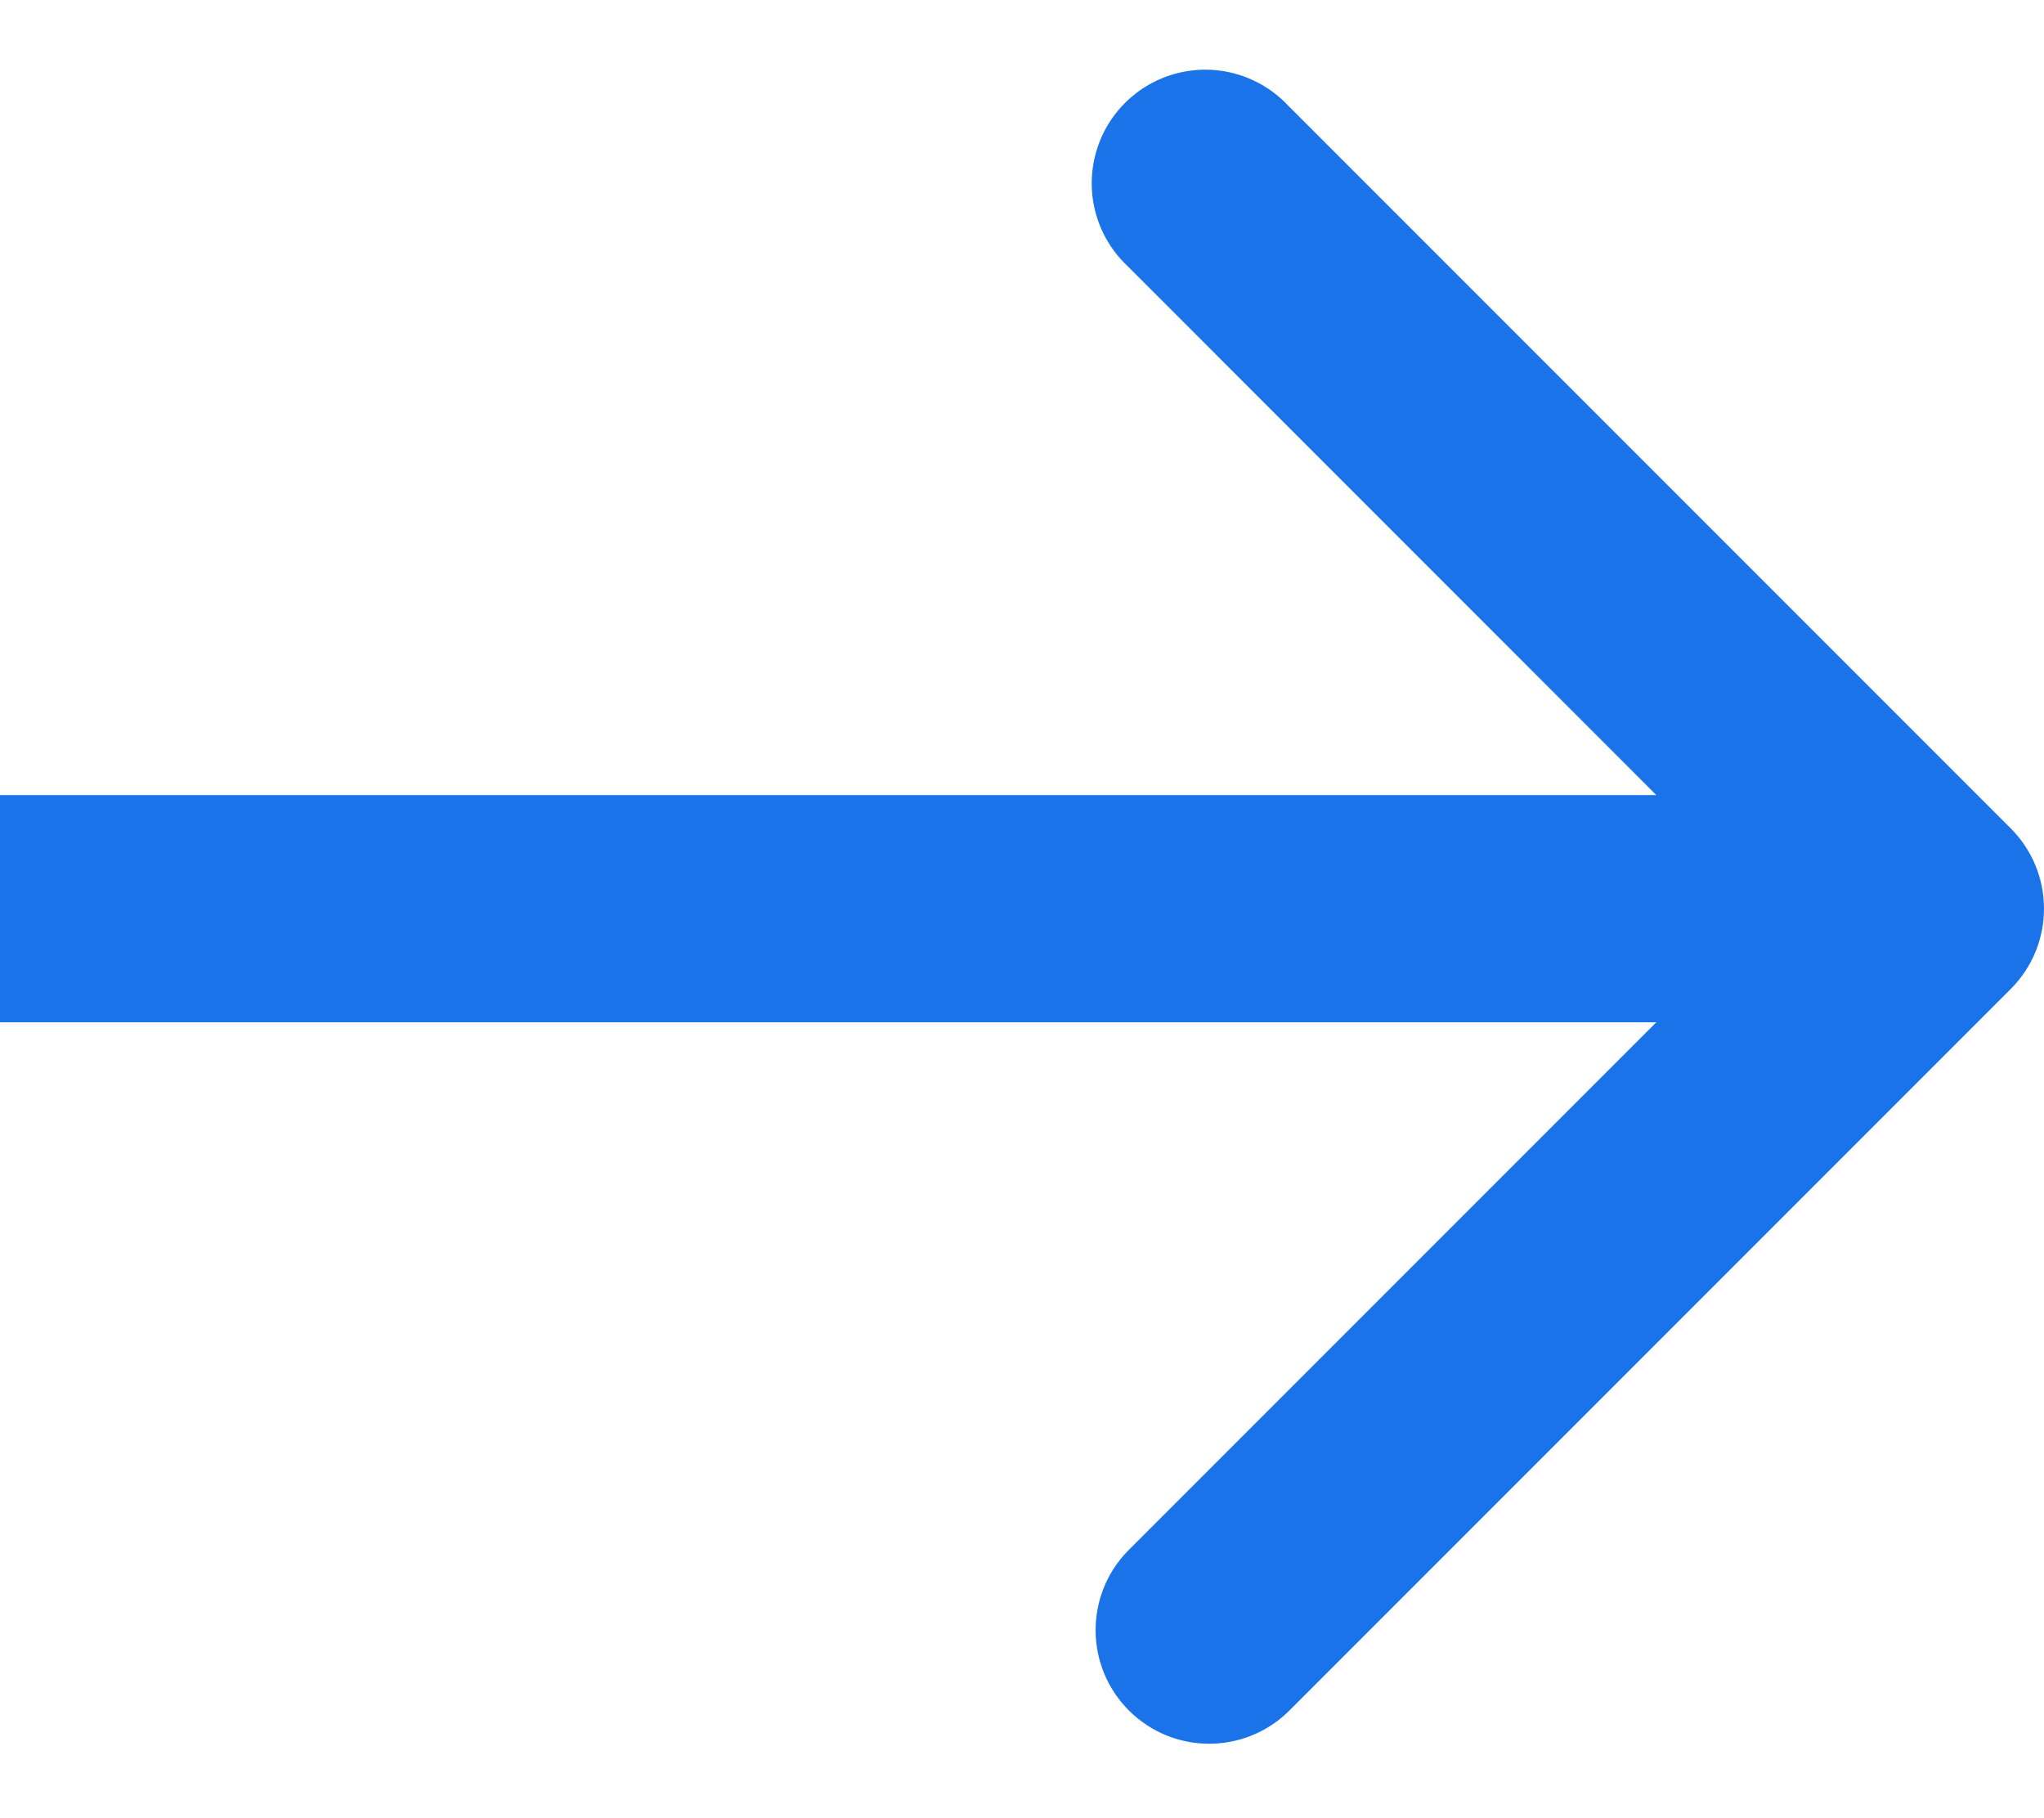
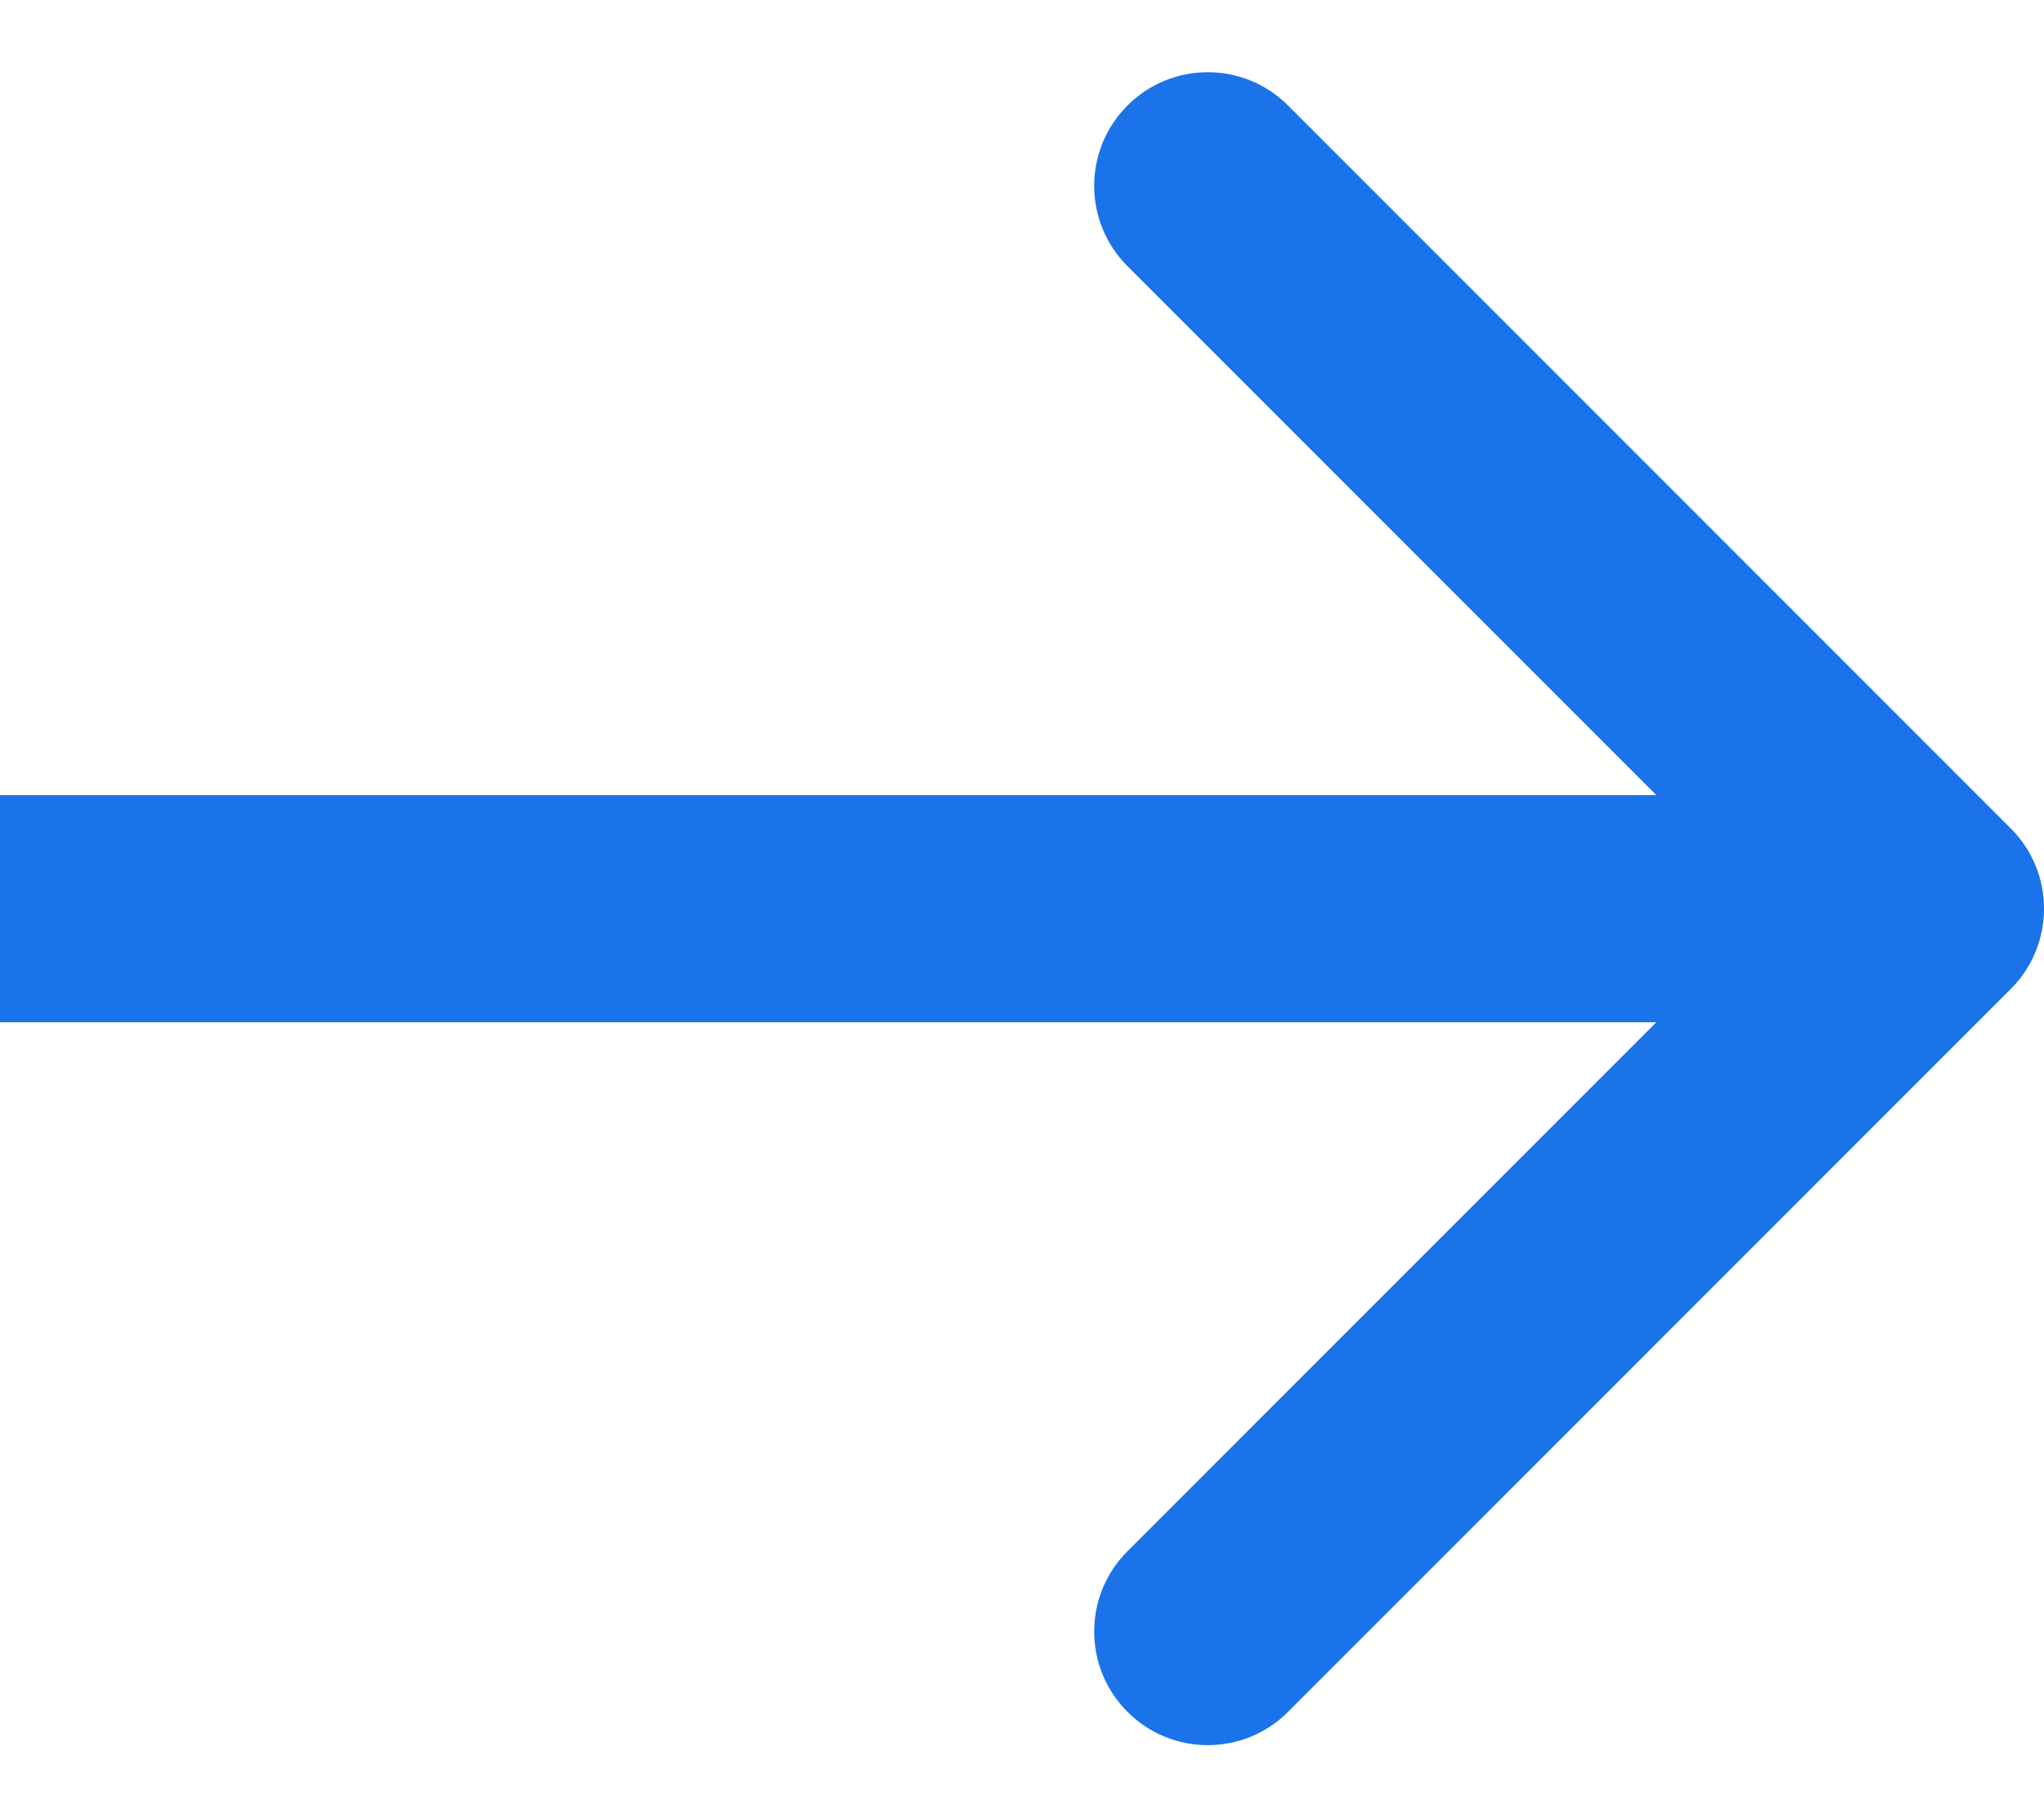
<svg xmlns="http://www.w3.org/2000/svg" width="18" height="16" viewBox="0 0 18 16" fill="none">
-   <path d="M17.707 8.707a1 1 0 0 0 0-1.414L11.343.929A1 1 0 1 0 9.93 2.343L15.586 8l-5.657 5.657a1 1 0 0 0 1.414 1.414l6.364-6.364zM0 9h17V7H0v2z" fill="#1A73E8" />
+   <path d="M17.707 8.707C18.098 8.317 18.098 7.683 17.707 7.293L11.343 0.929C10.953 0.538 10.319 0.538 9.929 0.929C9.538 1.319 9.538 1.953 9.929 2.343L15.586 8L9.929 13.657C9.538 14.047 9.538 14.681 9.929 15.071C10.319 15.462 10.953 15.462 11.343 15.071L17.707 8.707ZM0 9L17 9V7L0 7L0 9Z" fill="#1A73E8" />
</svg>
